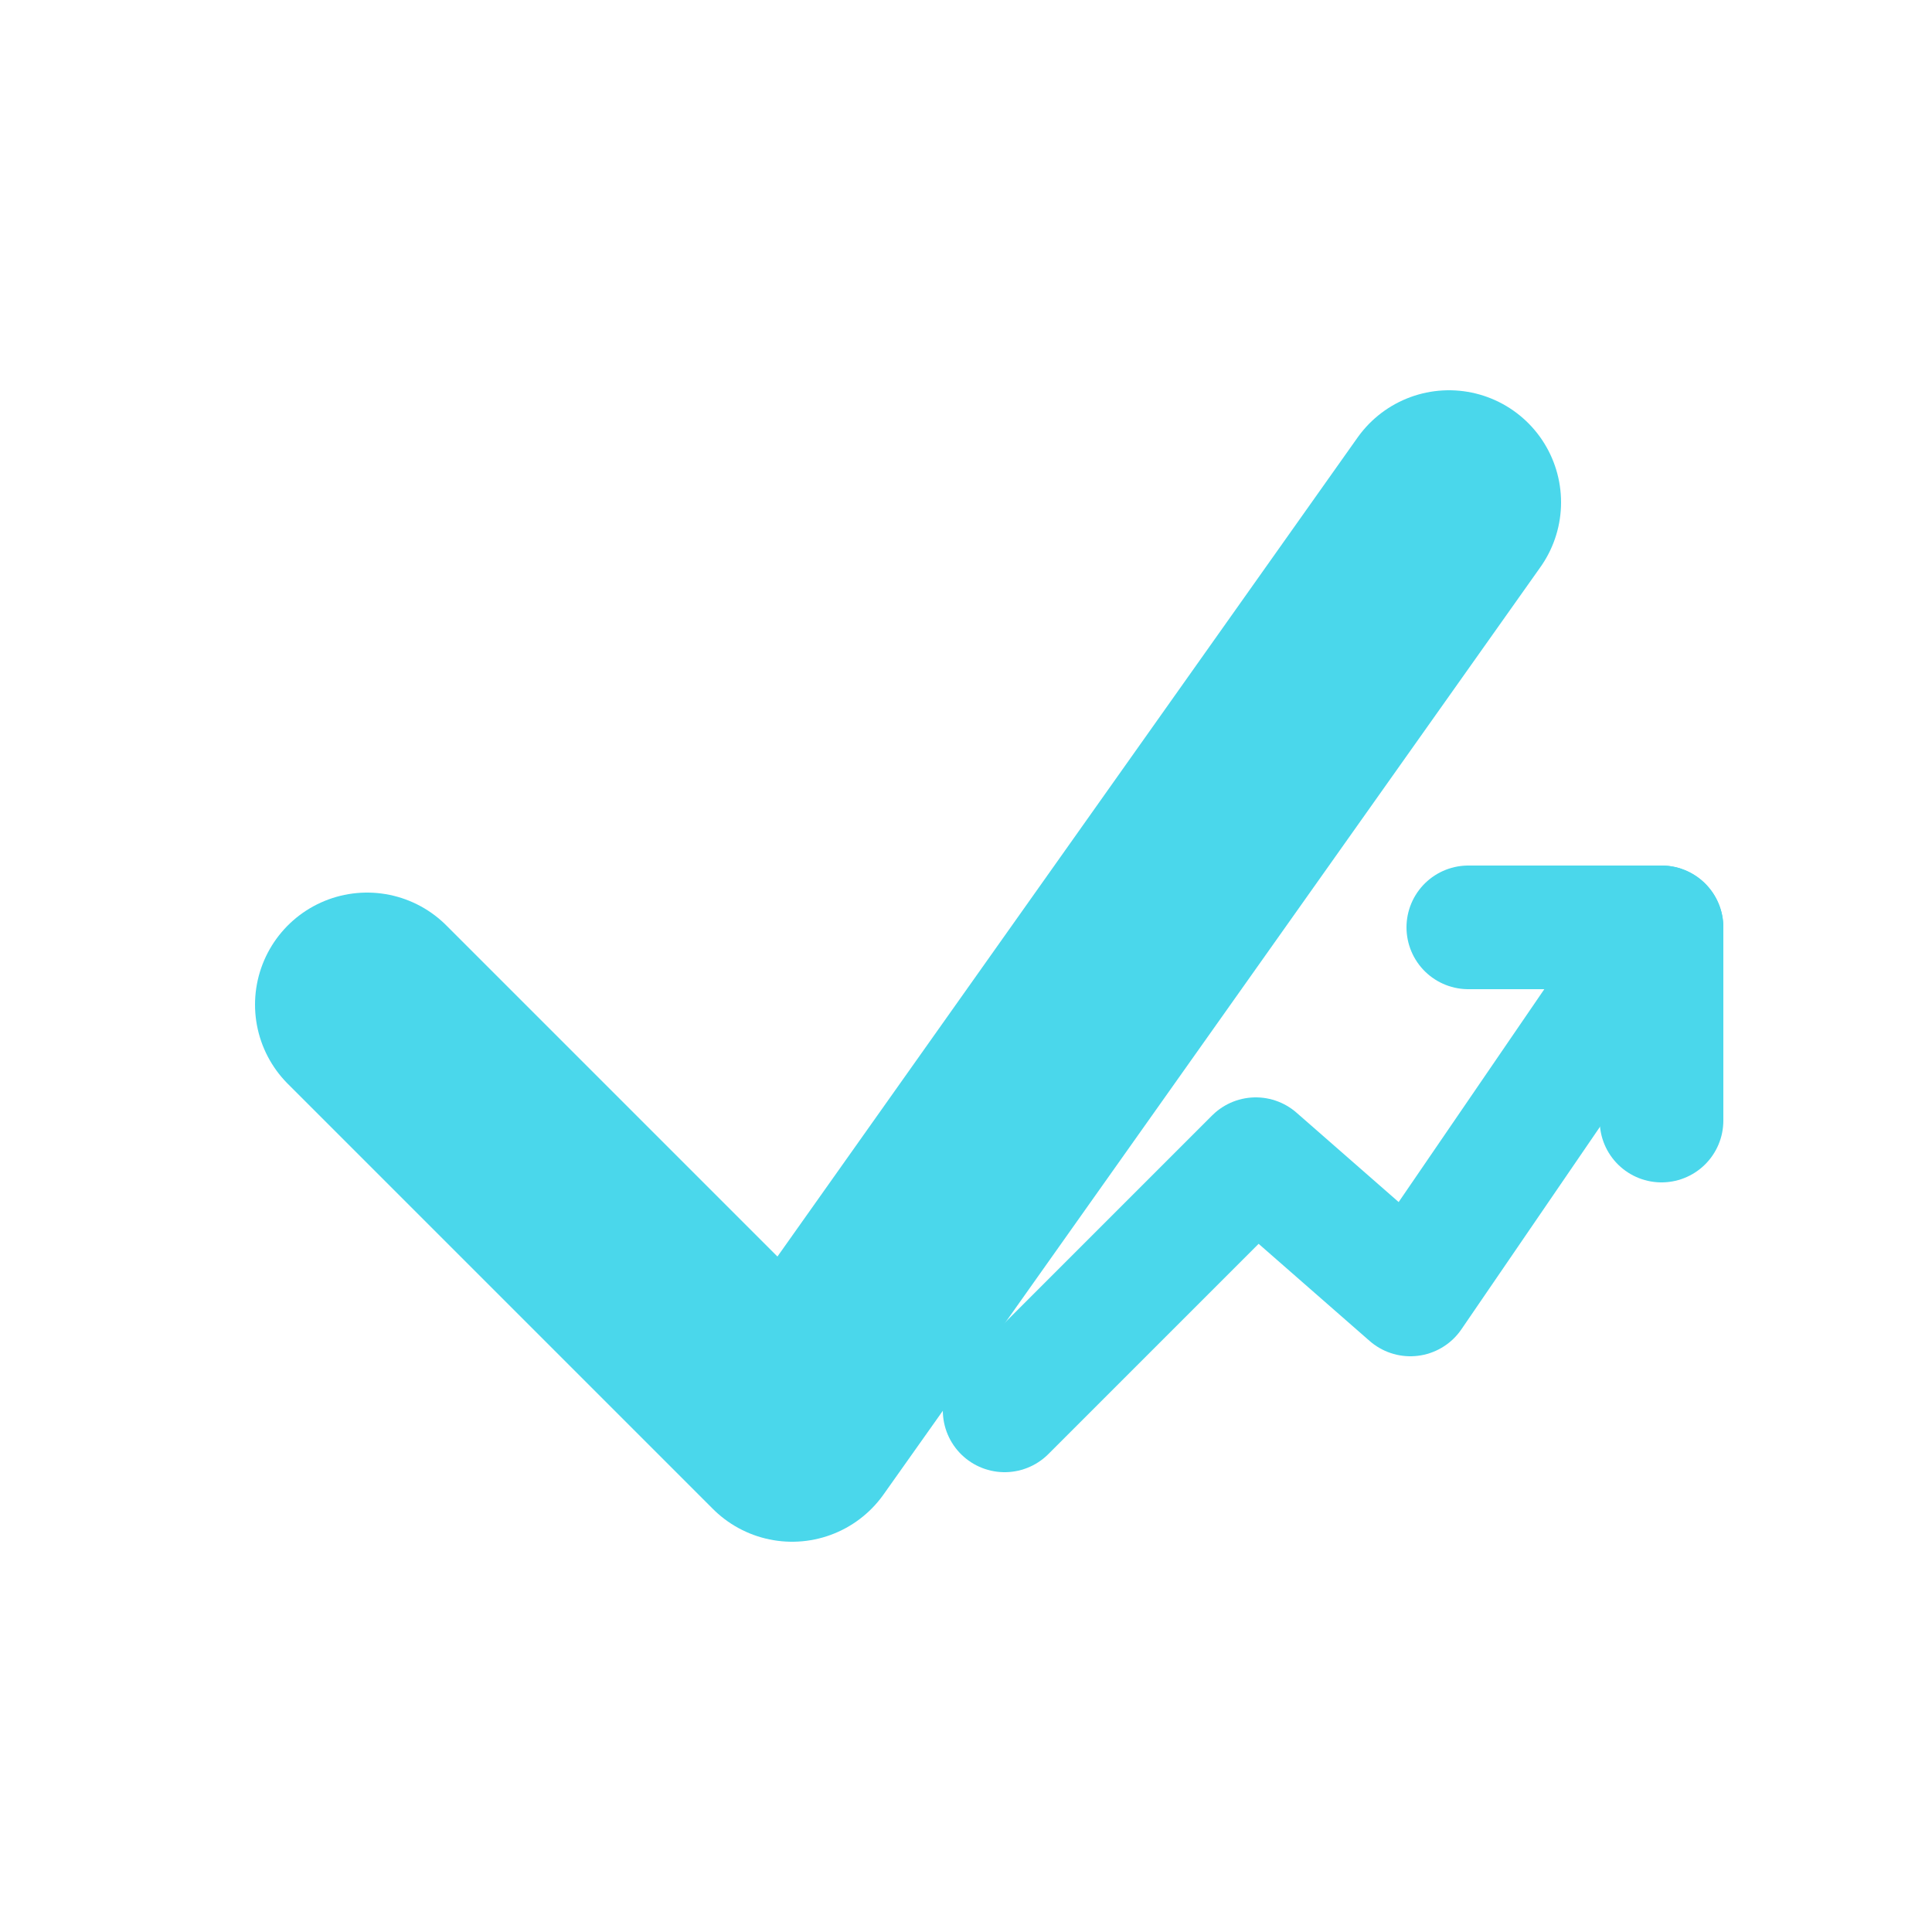
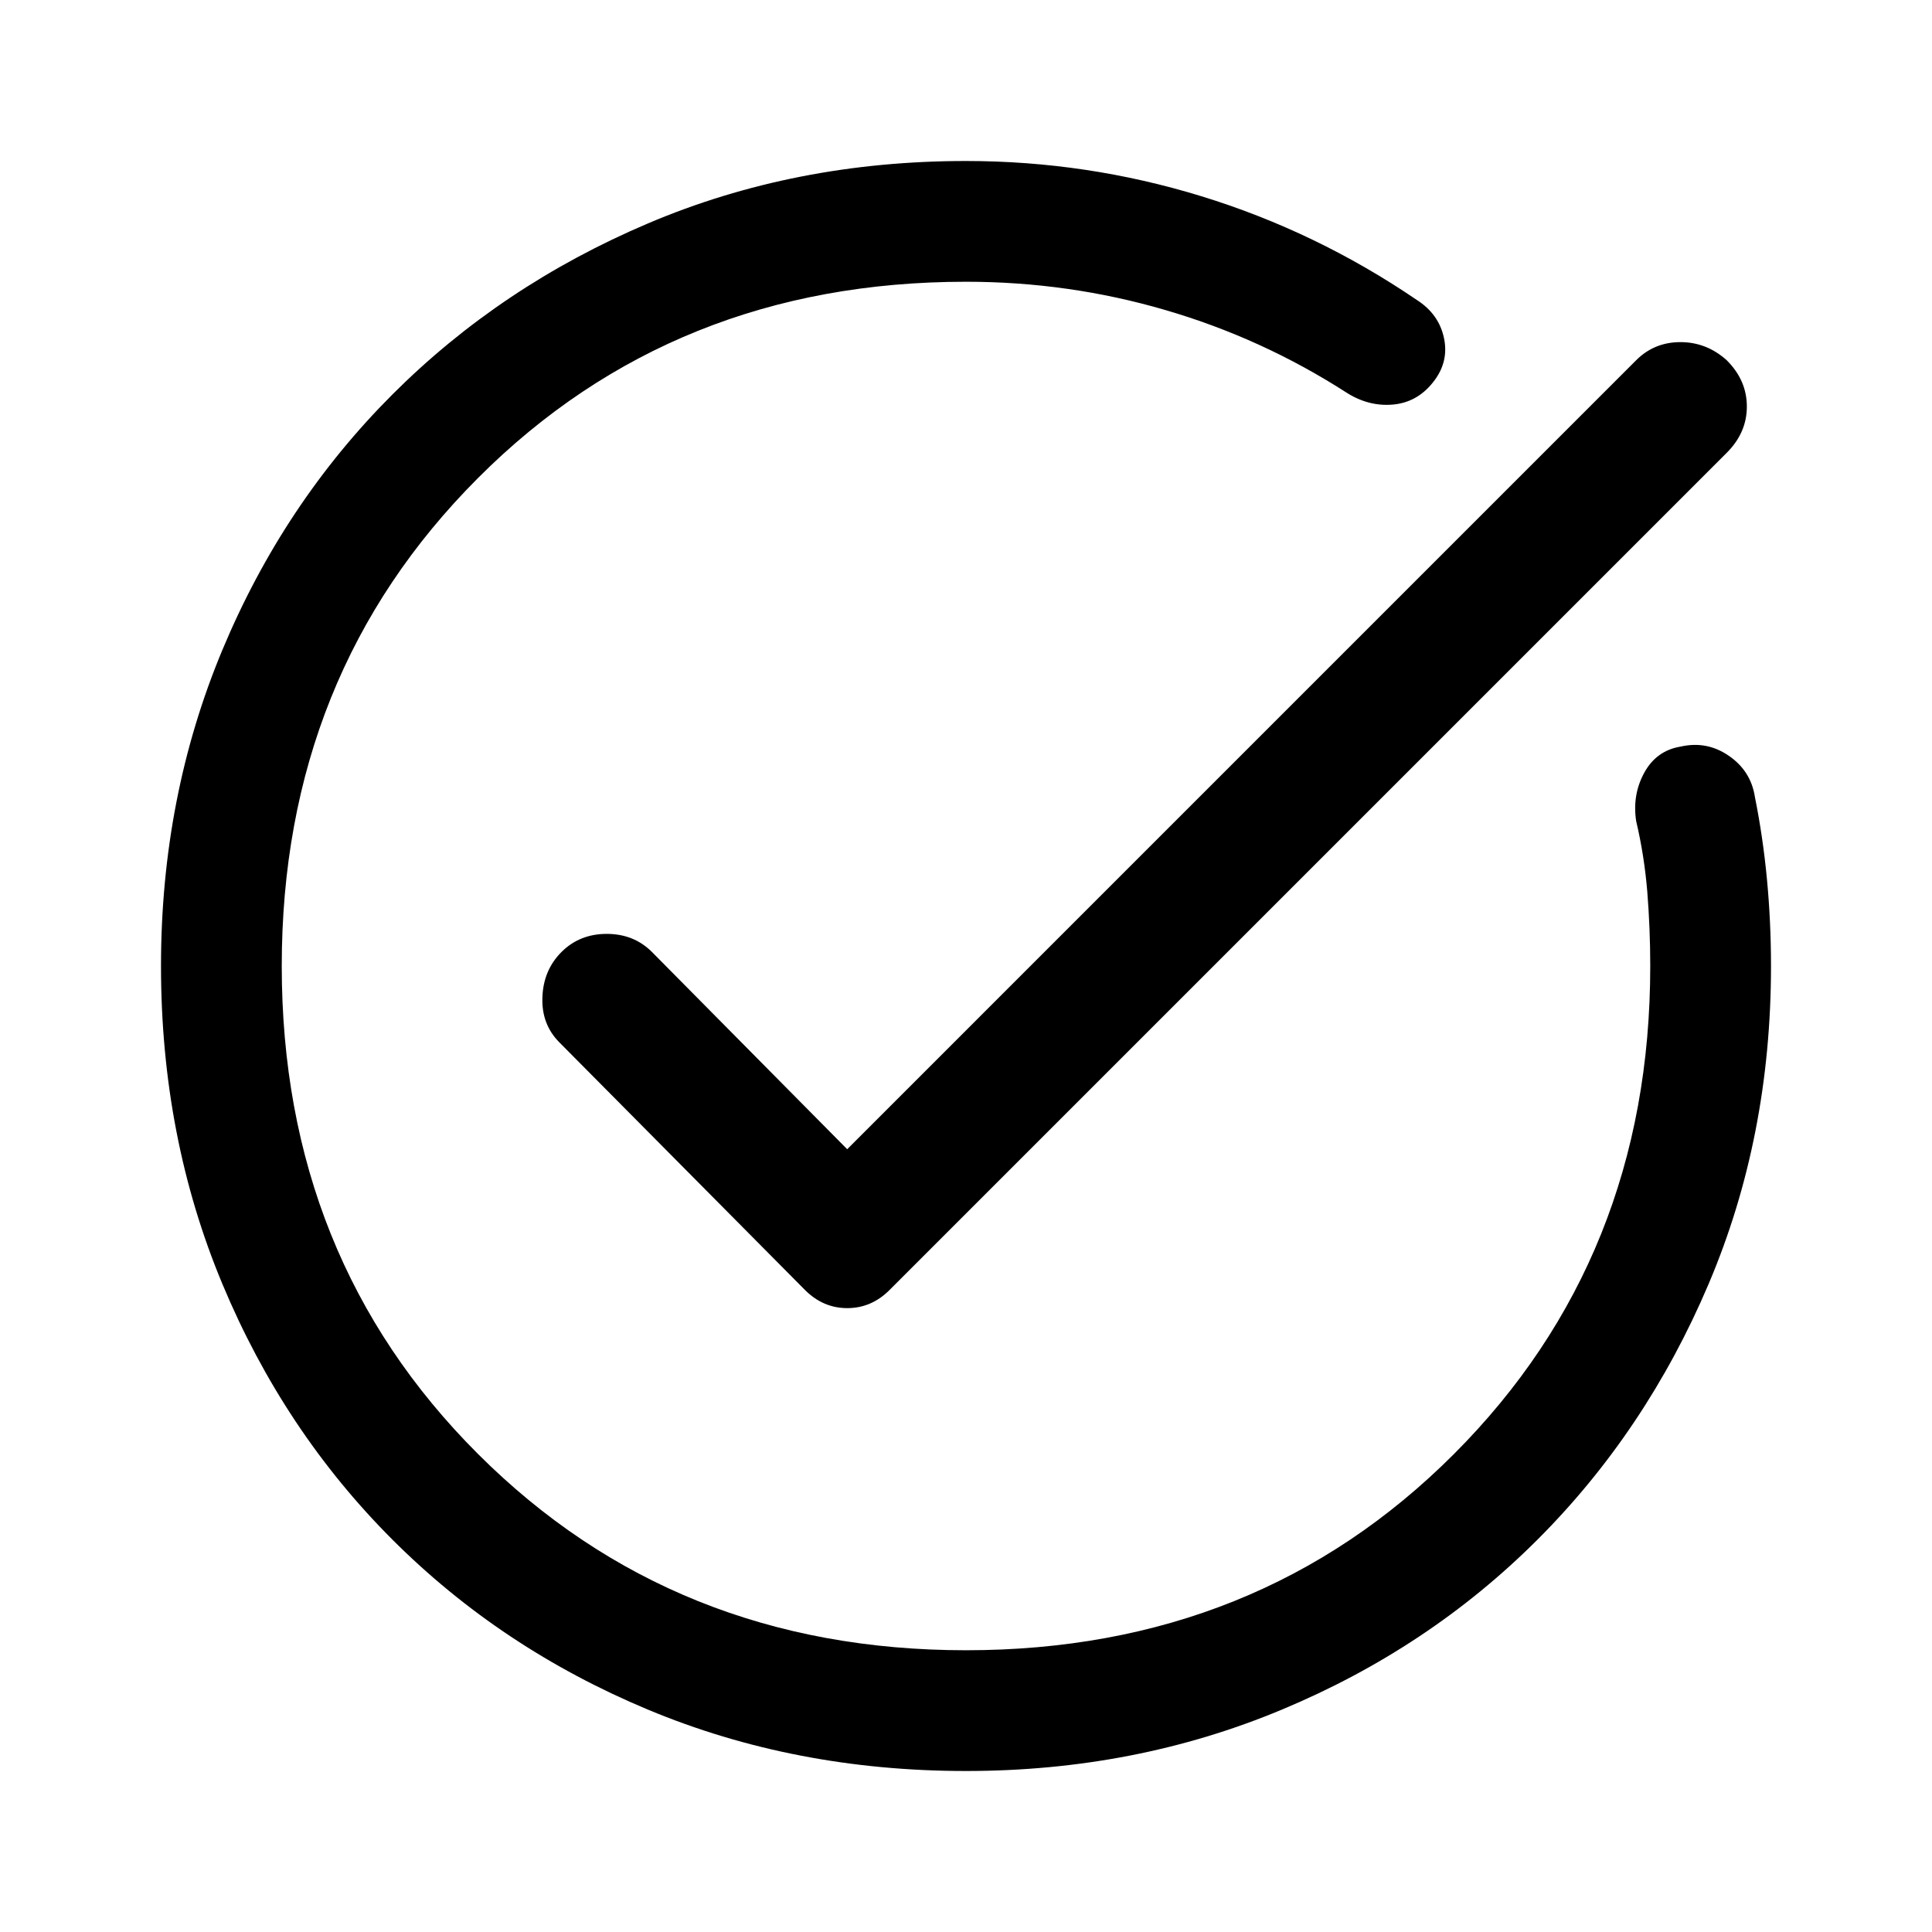
- <svg xmlns="http://www.w3.org/2000/svg" viewBox="0 0 500 500" width="100%" height="100%">
-   <g fill="none" stroke="#4AD7EB" stroke-linecap="round" stroke-linejoin="round">
-     <path d="M 95 260 L 205 370 L 375 130" stroke-width="58" />
-     <path d="M 260 365 L 325 300 L 365 335 L 430 240" stroke-width="32" />
-     <path d="M 380 240 L 430 240 L 430 290" stroke-width="32" />
-   </g>
+ <svg xmlns="http://www.w3.org/2000/svg" fill="none" viewBox="0 0 24 24" id="Task-Alt--Streamline-Rounded-Material" height="24" width="24">
+   <path fill="#000000" d="M12 22c-1.417 0 -2.733 -0.254 -3.95 -0.762s-2.275 -1.212 -3.175 -2.112c-0.9 -0.9 -1.604 -1.958 -2.112 -3.175C2.254 14.733 2 13.417 2 12c0 -1.4 0.254 -2.708 0.762 -3.925S3.975 5.8 4.875 4.9c0.9 -0.9 1.958 -1.608 3.175 -2.125C9.267 2.258 10.583 2 12 2c1 0 1.975 0.146 2.925 0.438 0.95 0.292 1.842 0.721 2.675 1.288 0.183 0.117 0.296 0.275 0.338 0.475 0.042 0.2 -0.004 0.383 -0.138 0.55 -0.133 0.167 -0.3 0.258 -0.5 0.275 -0.2 0.017 -0.392 -0.033 -0.575 -0.15 -0.7 -0.45 -1.45 -0.792 -2.25 -1.025C13.675 3.617 12.85 3.5 12 3.5c-2.417 0 -4.438 0.812 -6.062 2.438S3.5 9.583 3.5 12s0.812 4.438 2.438 6.062S9.583 20.5 12 20.5s4.438 -0.812 6.062 -2.438S20.5 14.417 20.5 12c0 -0.317 -0.013 -0.625 -0.037 -0.925 -0.025 -0.3 -0.071 -0.592 -0.138 -0.875 -0.033 -0.217 0 -0.417 0.1 -0.6 0.1 -0.183 0.25 -0.292 0.45 -0.325 0.217 -0.05 0.417 -0.013 0.6 0.113 0.183 0.125 0.292 0.296 0.325 0.512 0.067 0.333 0.117 0.675 0.15 1.025 0.033 0.35 0.05 0.708 0.05 1.075 0 1.417 -0.258 2.733 -0.775 3.95S20 18.225 19.1 19.125c-0.9 0.9 -1.958 1.604 -3.175 2.112C14.708 21.746 13.4 22 12 22Zm-1.475 -7.725 9.8 -9.8c0.15 -0.15 0.333 -0.225 0.55 -0.225 0.217 0 0.408 0.075 0.575 0.225 0.167 0.167 0.25 0.358 0.25 0.575 0 0.217 -0.083 0.408 -0.25 0.575l-10.4 10.4c-0.15 0.15 -0.325 0.225 -0.525 0.225s-0.375 -0.075 -0.525 -0.225l-3.05 -3.075c-0.15 -0.15 -0.221 -0.338 -0.212 -0.562 0.008 -0.225 0.087 -0.412 0.237 -0.562 0.15 -0.15 0.338 -0.225 0.562 -0.225 0.225 0 0.412 0.075 0.562 0.225l2.425 2.45Z" stroke-width="0.5" />
</svg>
